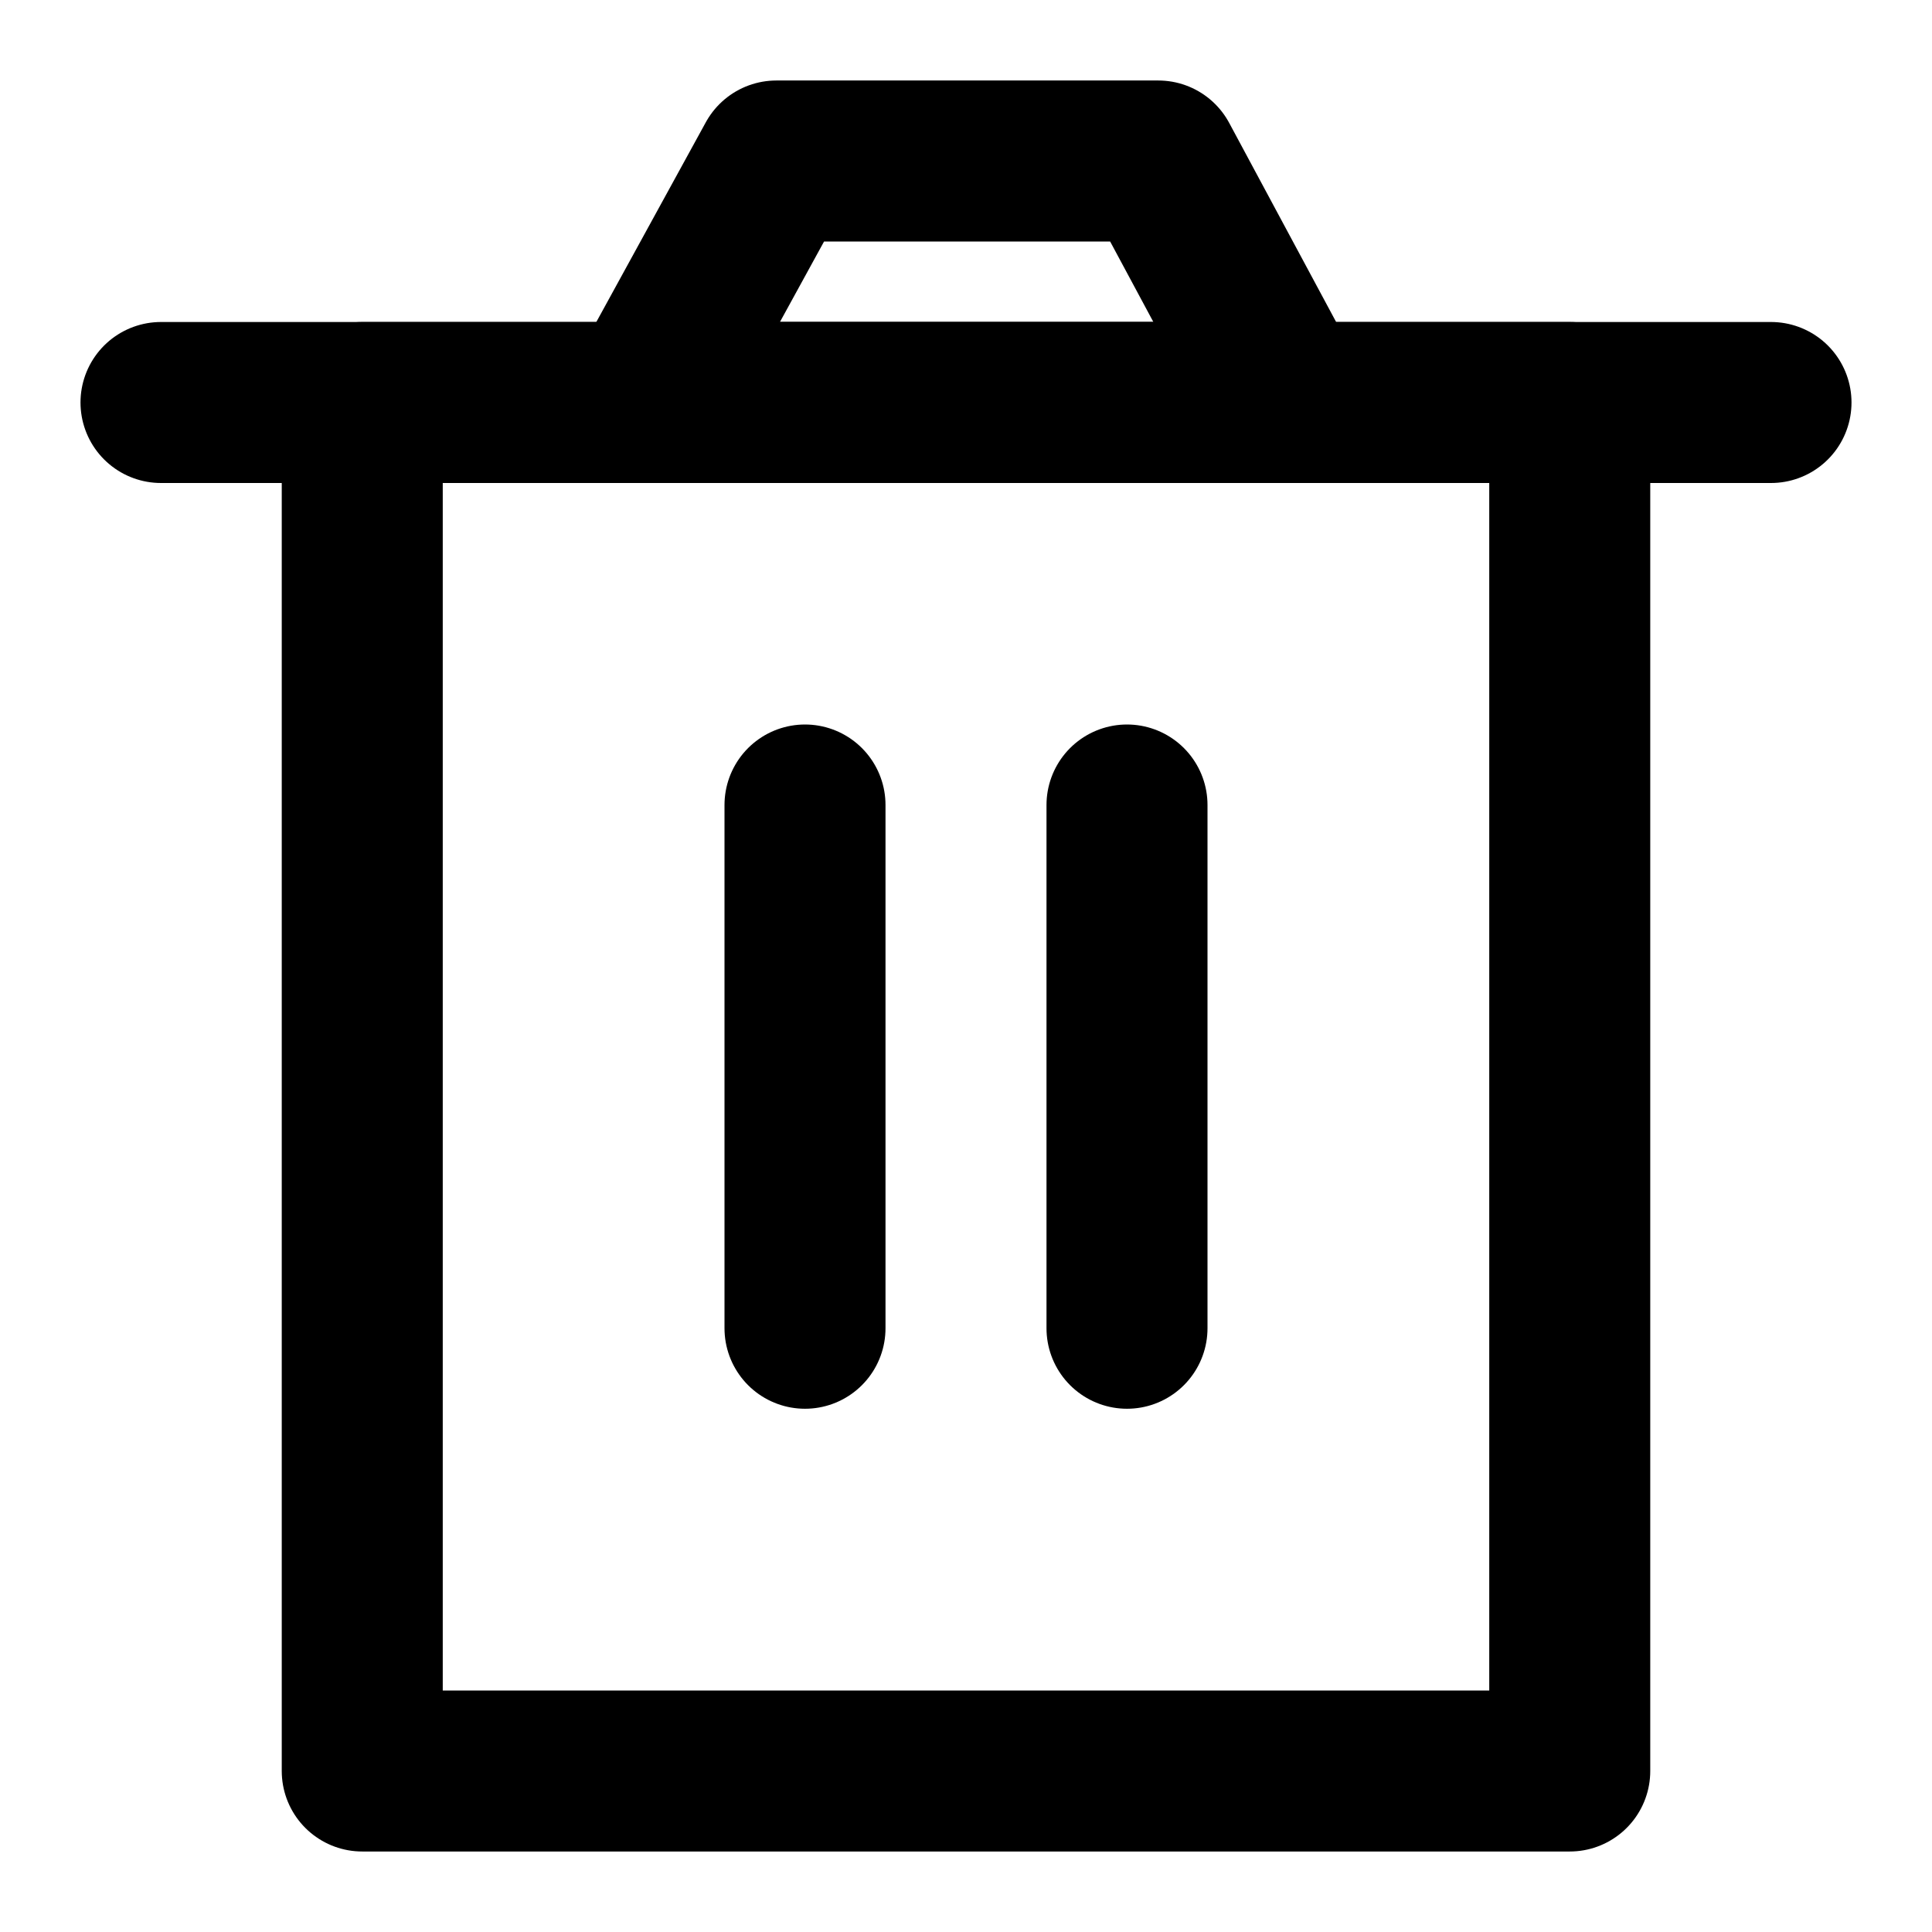
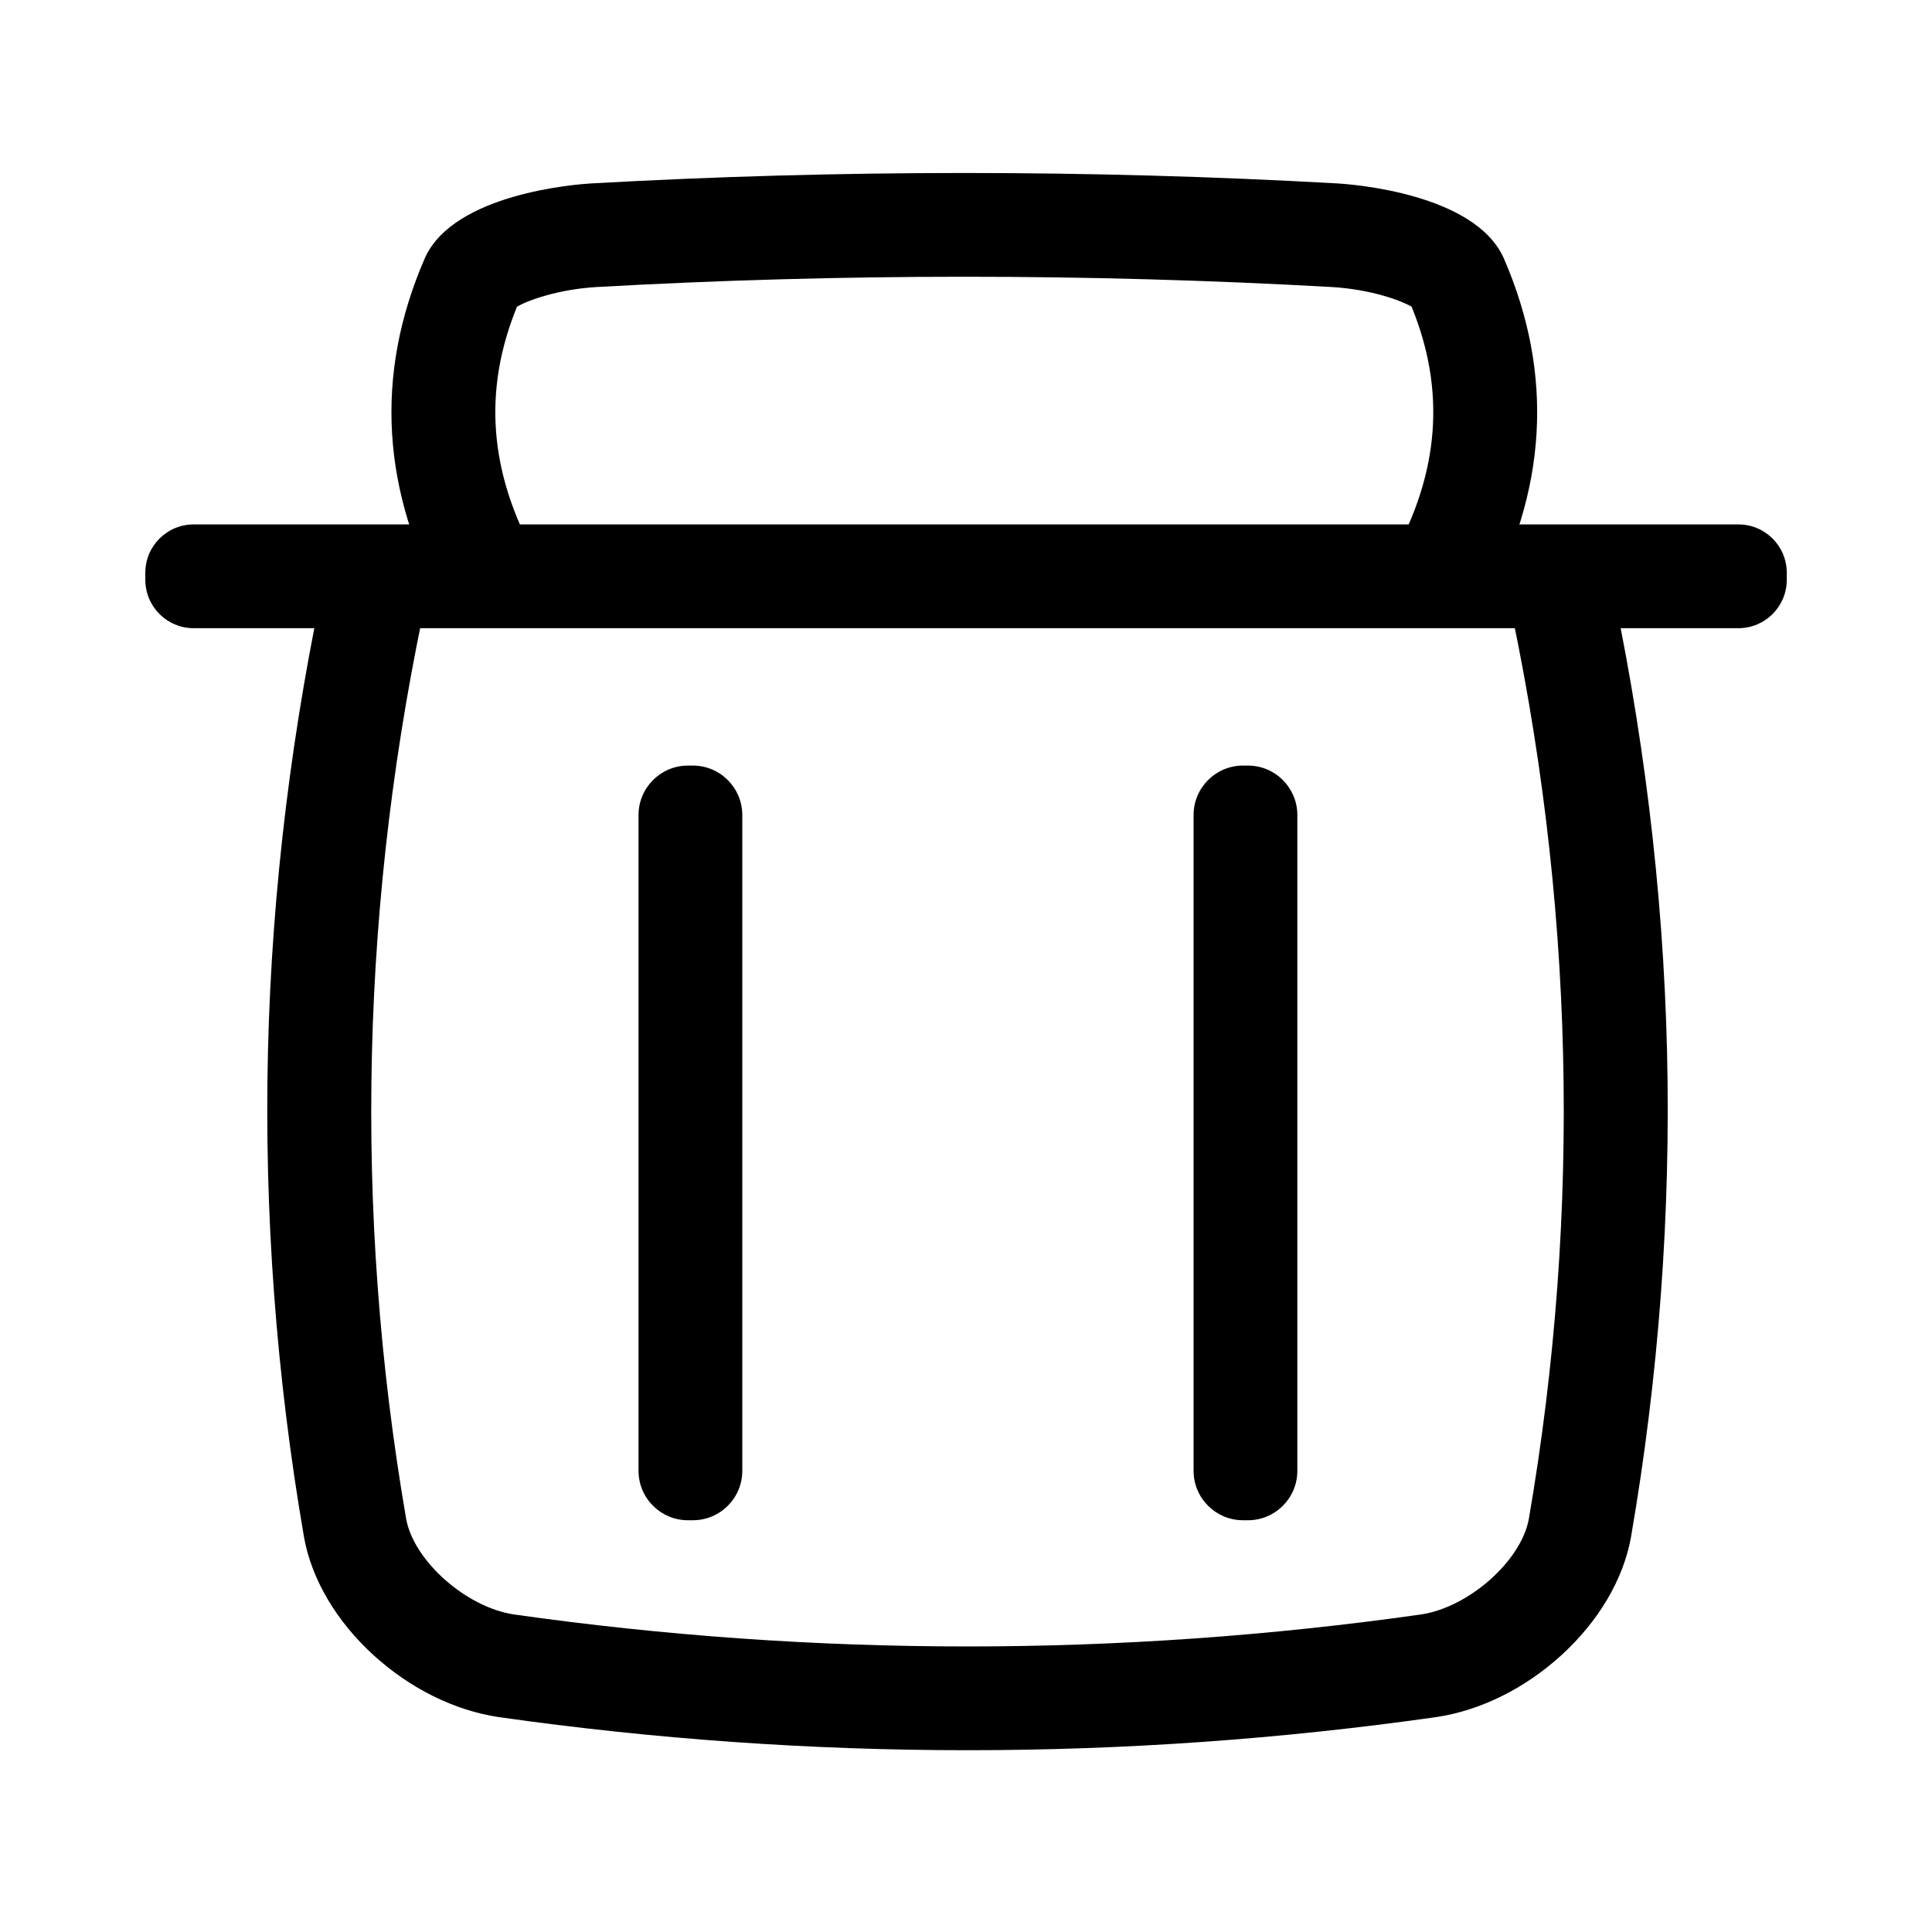
- <svg xmlns="http://www.w3.org/2000/svg" width="24" height="24" viewBox="0 0 48 48" fill="none">
-   <g stroke="currentColor" stroke-width="4" stroke-linecap="round" stroke-linejoin="round">
-     <path d="M9 10V44H39V10H9Z" />
-     <path d="M20 20V33" />
-     <path d="M28 20V33" />
-     <path d="M4 10H44" />
-     <path d="M16 10L19.289 4H28.777L32 10H16Z" />
-   </g>
+ <svg xmlns="http://www.w3.org/2000/svg" t="1694497712305" class="icon" viewBox="0 0 1024 1024" version="1.1" p-id="3026" width="100" height="100">
+   <path d="M512.8 927.65c-82.97 0-165.93-5.84-248.32-17.53l-0.2-0.03c-23.32-3.49-46.81-15.1-66.15-32.69-19.79-18.01-32.92-40.21-36.97-62.52l-0.04-0.24c-14.73-85.45-21.15-172.11-19.09-257.59 2.06-85.46 12.66-172.1 31.5-257.51l53.71 11.85c-36.14 163.83-40.16 329.97-11.95 493.77 4.1 22.19 31.75 46.69 57.02 50.52a1712.285 1712.285 0 0 0 480.98 0c25.27-3.83 52.92-28.34 57.01-50.53 28.21-163.8 24.19-329.93-11.95-493.77l53.71-11.85c18.84 85.42 29.44 172.06 31.5 257.51 2.06 85.47-4.36 172.14-19.09 257.59l-0.04 0.24c-4.05 22.3-17.18 44.51-36.97 62.52-19.34 17.6-42.83 29.21-66.15 32.69l-0.2 0.03a1765.711 1765.711 0 0 1-248.31 17.54z" class="icon-out" p-id="3027" />
+   <path d="M921.38 332.96H102.66c-14.16 0-25.64-11.48-25.64-25.64v-3.73c0-14.16 11.48-25.64 25.64-25.64h818.73c14.16 0 25.64 11.48 25.64 25.64v3.73c-0.01 14.16-11.49 25.64-25.65 25.64z" class="icon-out" p-id="3028" />
+   <path d="M367.21 805.77h-2.56c-14.48 0-26.22-11.74-26.22-26.22V431.99c0-14.48 11.74-26.22 26.22-26.22h2.56c14.48 0 26.22 11.74 26.22 26.22v347.56c0 14.49-11.74 26.22-26.22 26.22zM661.4 805.77h-2.56c-14.48 0-26.22-11.74-26.22-26.22V431.99c0-14.48 11.74-26.22 26.22-26.22h2.56c14.48 0 26.22 11.74 26.22 26.22v347.56c0 14.49-11.74 26.22-26.22 26.22z" class="icon-in" p-id="3029" />
+   <path d="M786.11 322.05l-48.07-26.73c24.95-44.87 28.29-88.34 10.14-132.77-5.56-3.25-21.61-9.19-42.32-10.42-129.2-7.27-260.31-7.27-389.6 0-20.65 1.22-36.68 7.16-42.24 10.42-18.15 44.43-14.82 87.9 10.14 132.77l-48.07 26.73c-34.04-61.21-37.74-123.49-10.97-185.09l0.21-0.48c15.56-34.01 80.41-38.81 87.75-39.25 131.42-7.39 264.61-7.39 395.94 0 7.42 0.44 72.26 5.24 87.83 39.25l0.22 0.48c26.77 61.6 23.09 123.88-10.96 185.09z m-36.39-158.46z m-477.24 0z" class="icon-out" p-id="3030" />
</svg>
